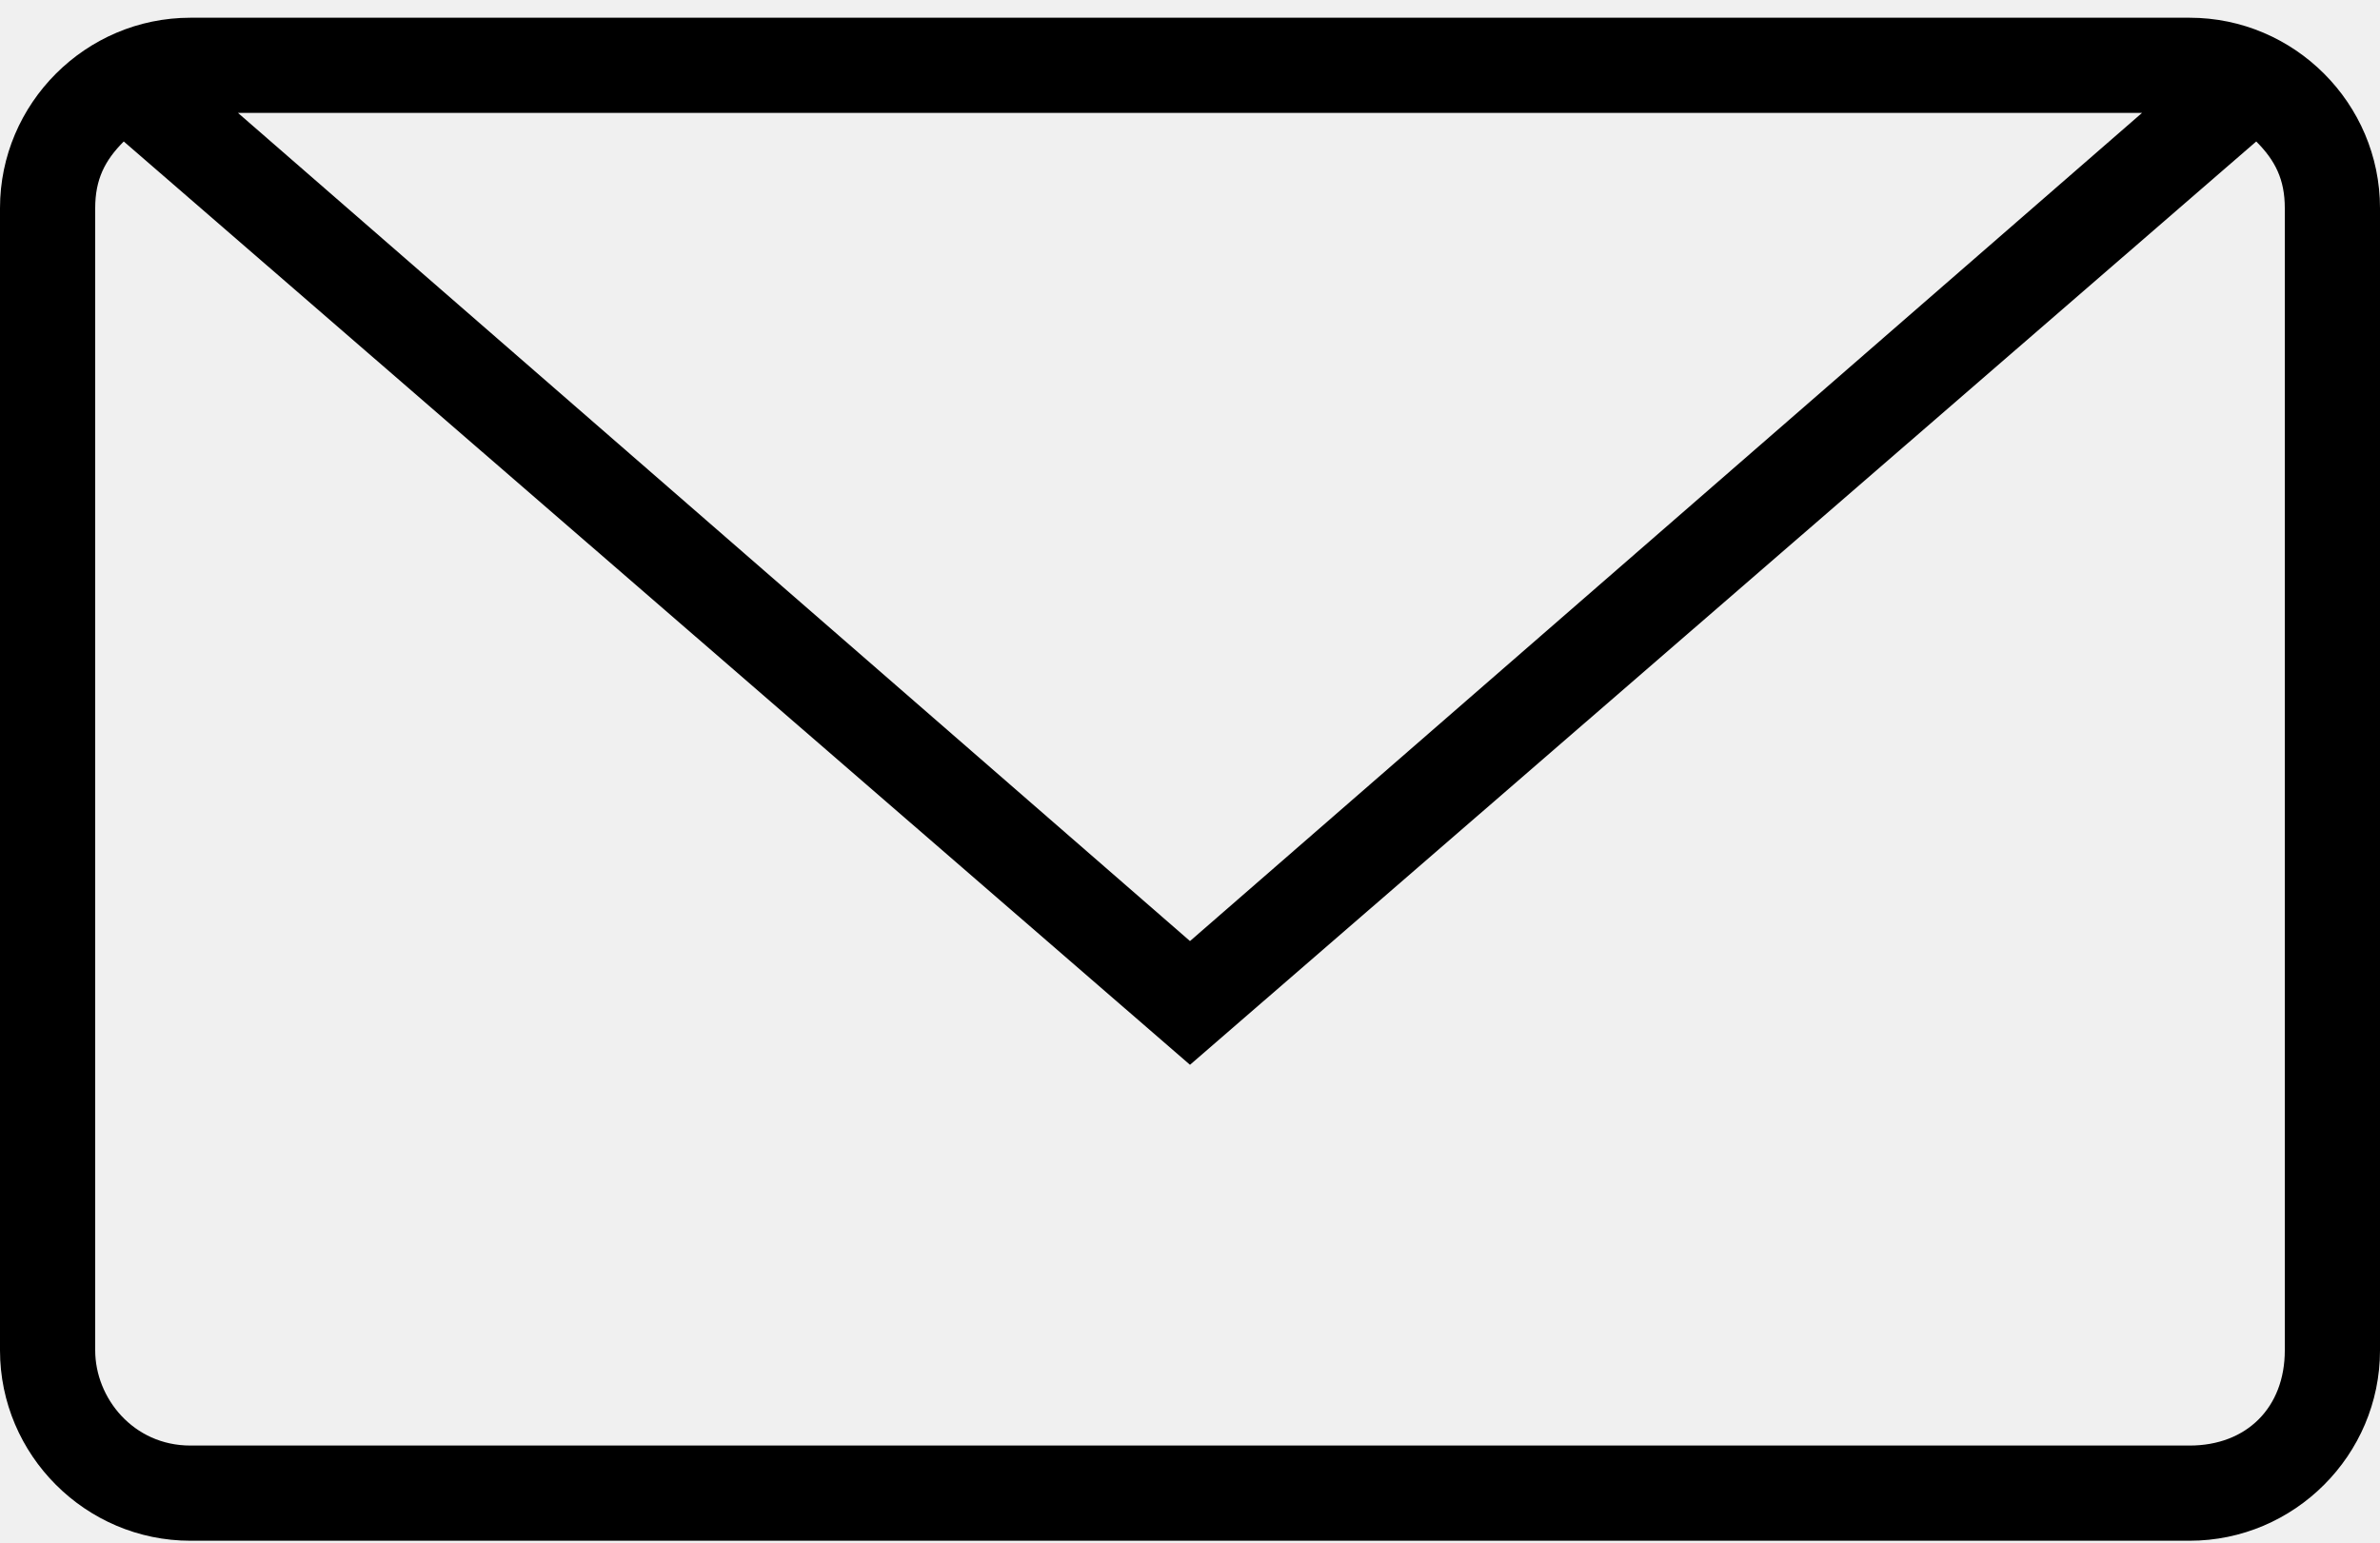
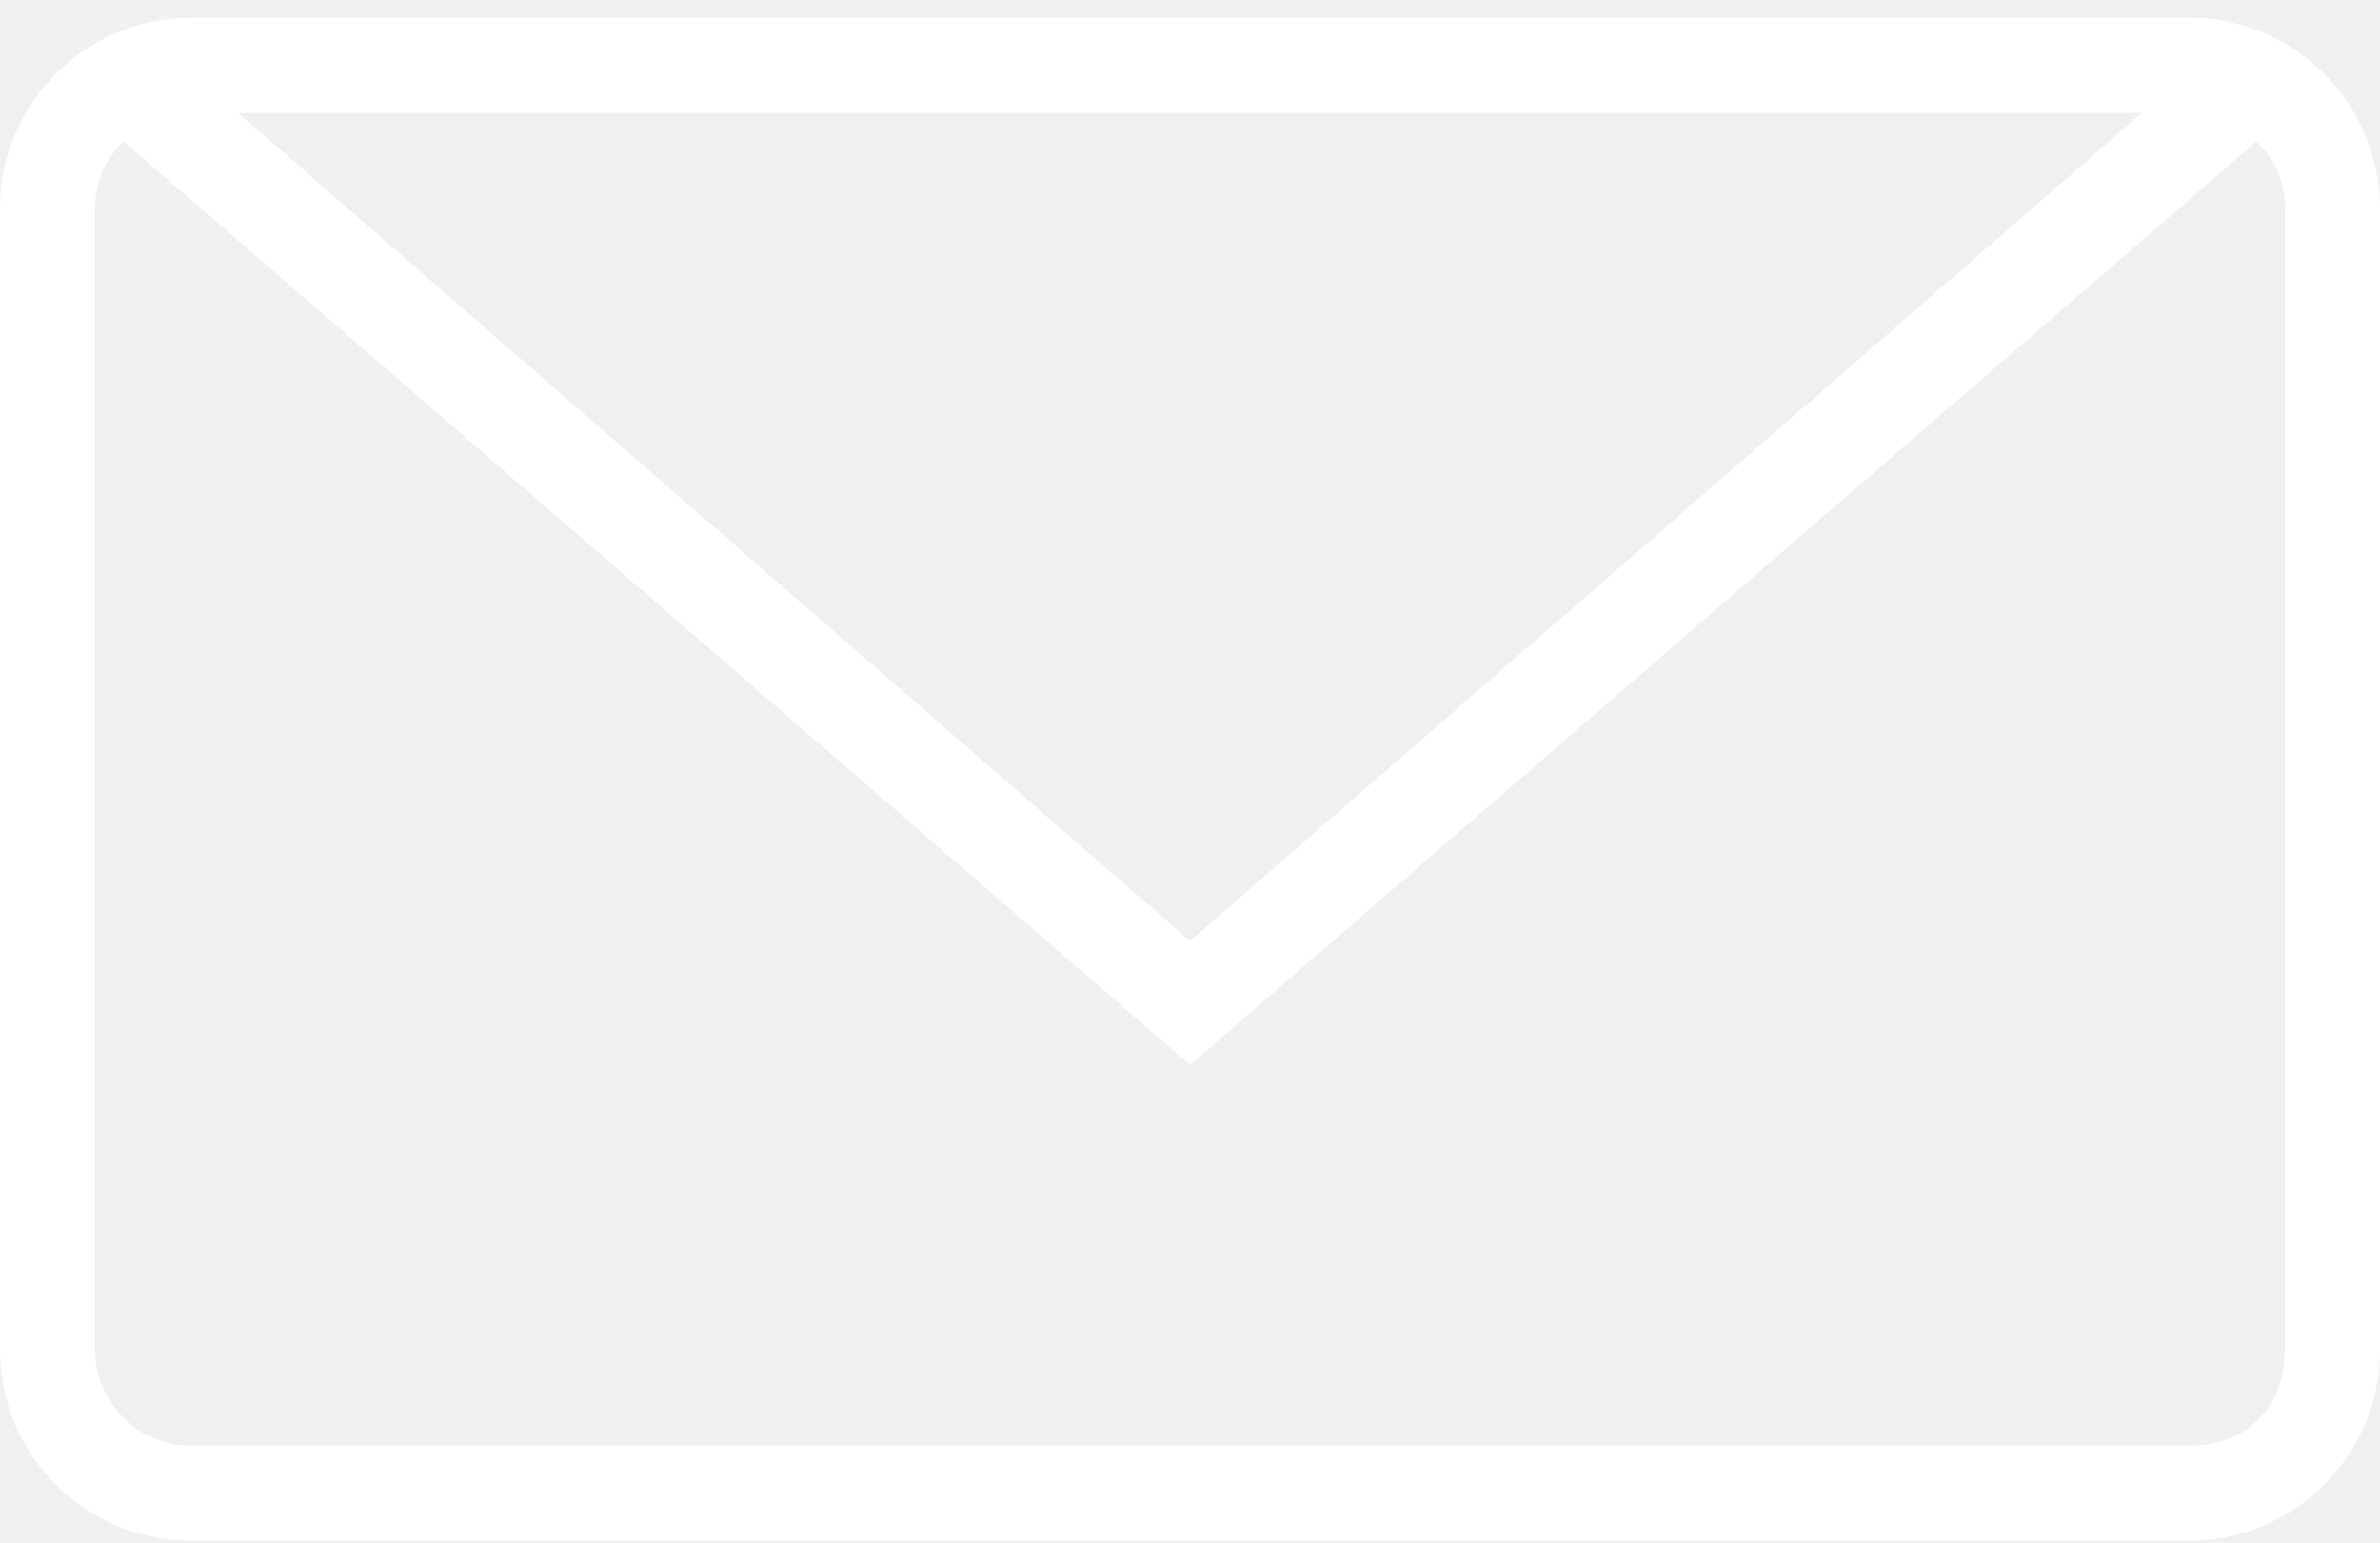
<svg xmlns="http://www.w3.org/2000/svg" version="1.1" id="Capa_1" x="0px" y="0px" width="478.125px" height="310px" viewBox="0 82.5 478.125 310">
  <g>
-     <path style="color: white;" d="M439.875,86.062H38.25C17.212,86.062,0,103.275,0,124.312v229.5c0,21.037,17.212,38.25,38.25,38.25h401.625   c21.037,0,38.25-17.213,38.25-38.25v-229.5C478.125,103.275,460.912,86.062,439.875,86.062z M430.312,105.188l-191.25,166.388   L47.812,105.188H430.312z M459,353.812c0,11.475-7.65,19.125-19.125,19.125H38.25c-11.475,0-19.125-9.562-19.125-19.125v-229.5   c0-5.737,1.913-9.562,5.737-13.388l214.2,185.513l214.2-185.513c3.825,3.825,5.737,7.65,5.737,13.388V353.812z" />
+     <path style="fill: white;" d="M439.875,86.062H38.25C17.212,86.062,0,103.275,0,124.312v229.5c0,21.037,17.212,38.25,38.25,38.25h401.625   c21.037,0,38.25-17.213,38.25-38.25v-229.5C478.125,103.275,460.912,86.062,439.875,86.062z M430.312,105.188l-191.25,166.388   L47.812,105.188H430.312z M459,353.812c0,11.475-7.65,19.125-19.125,19.125H38.25c-11.475,0-19.125-9.562-19.125-19.125v-229.5   c0-5.737,1.913-9.562,5.737-13.388l214.2,185.513l214.2-185.513c3.825,3.825,5.737,7.65,5.737,13.388V353.812z" />
  </g>
</svg>
